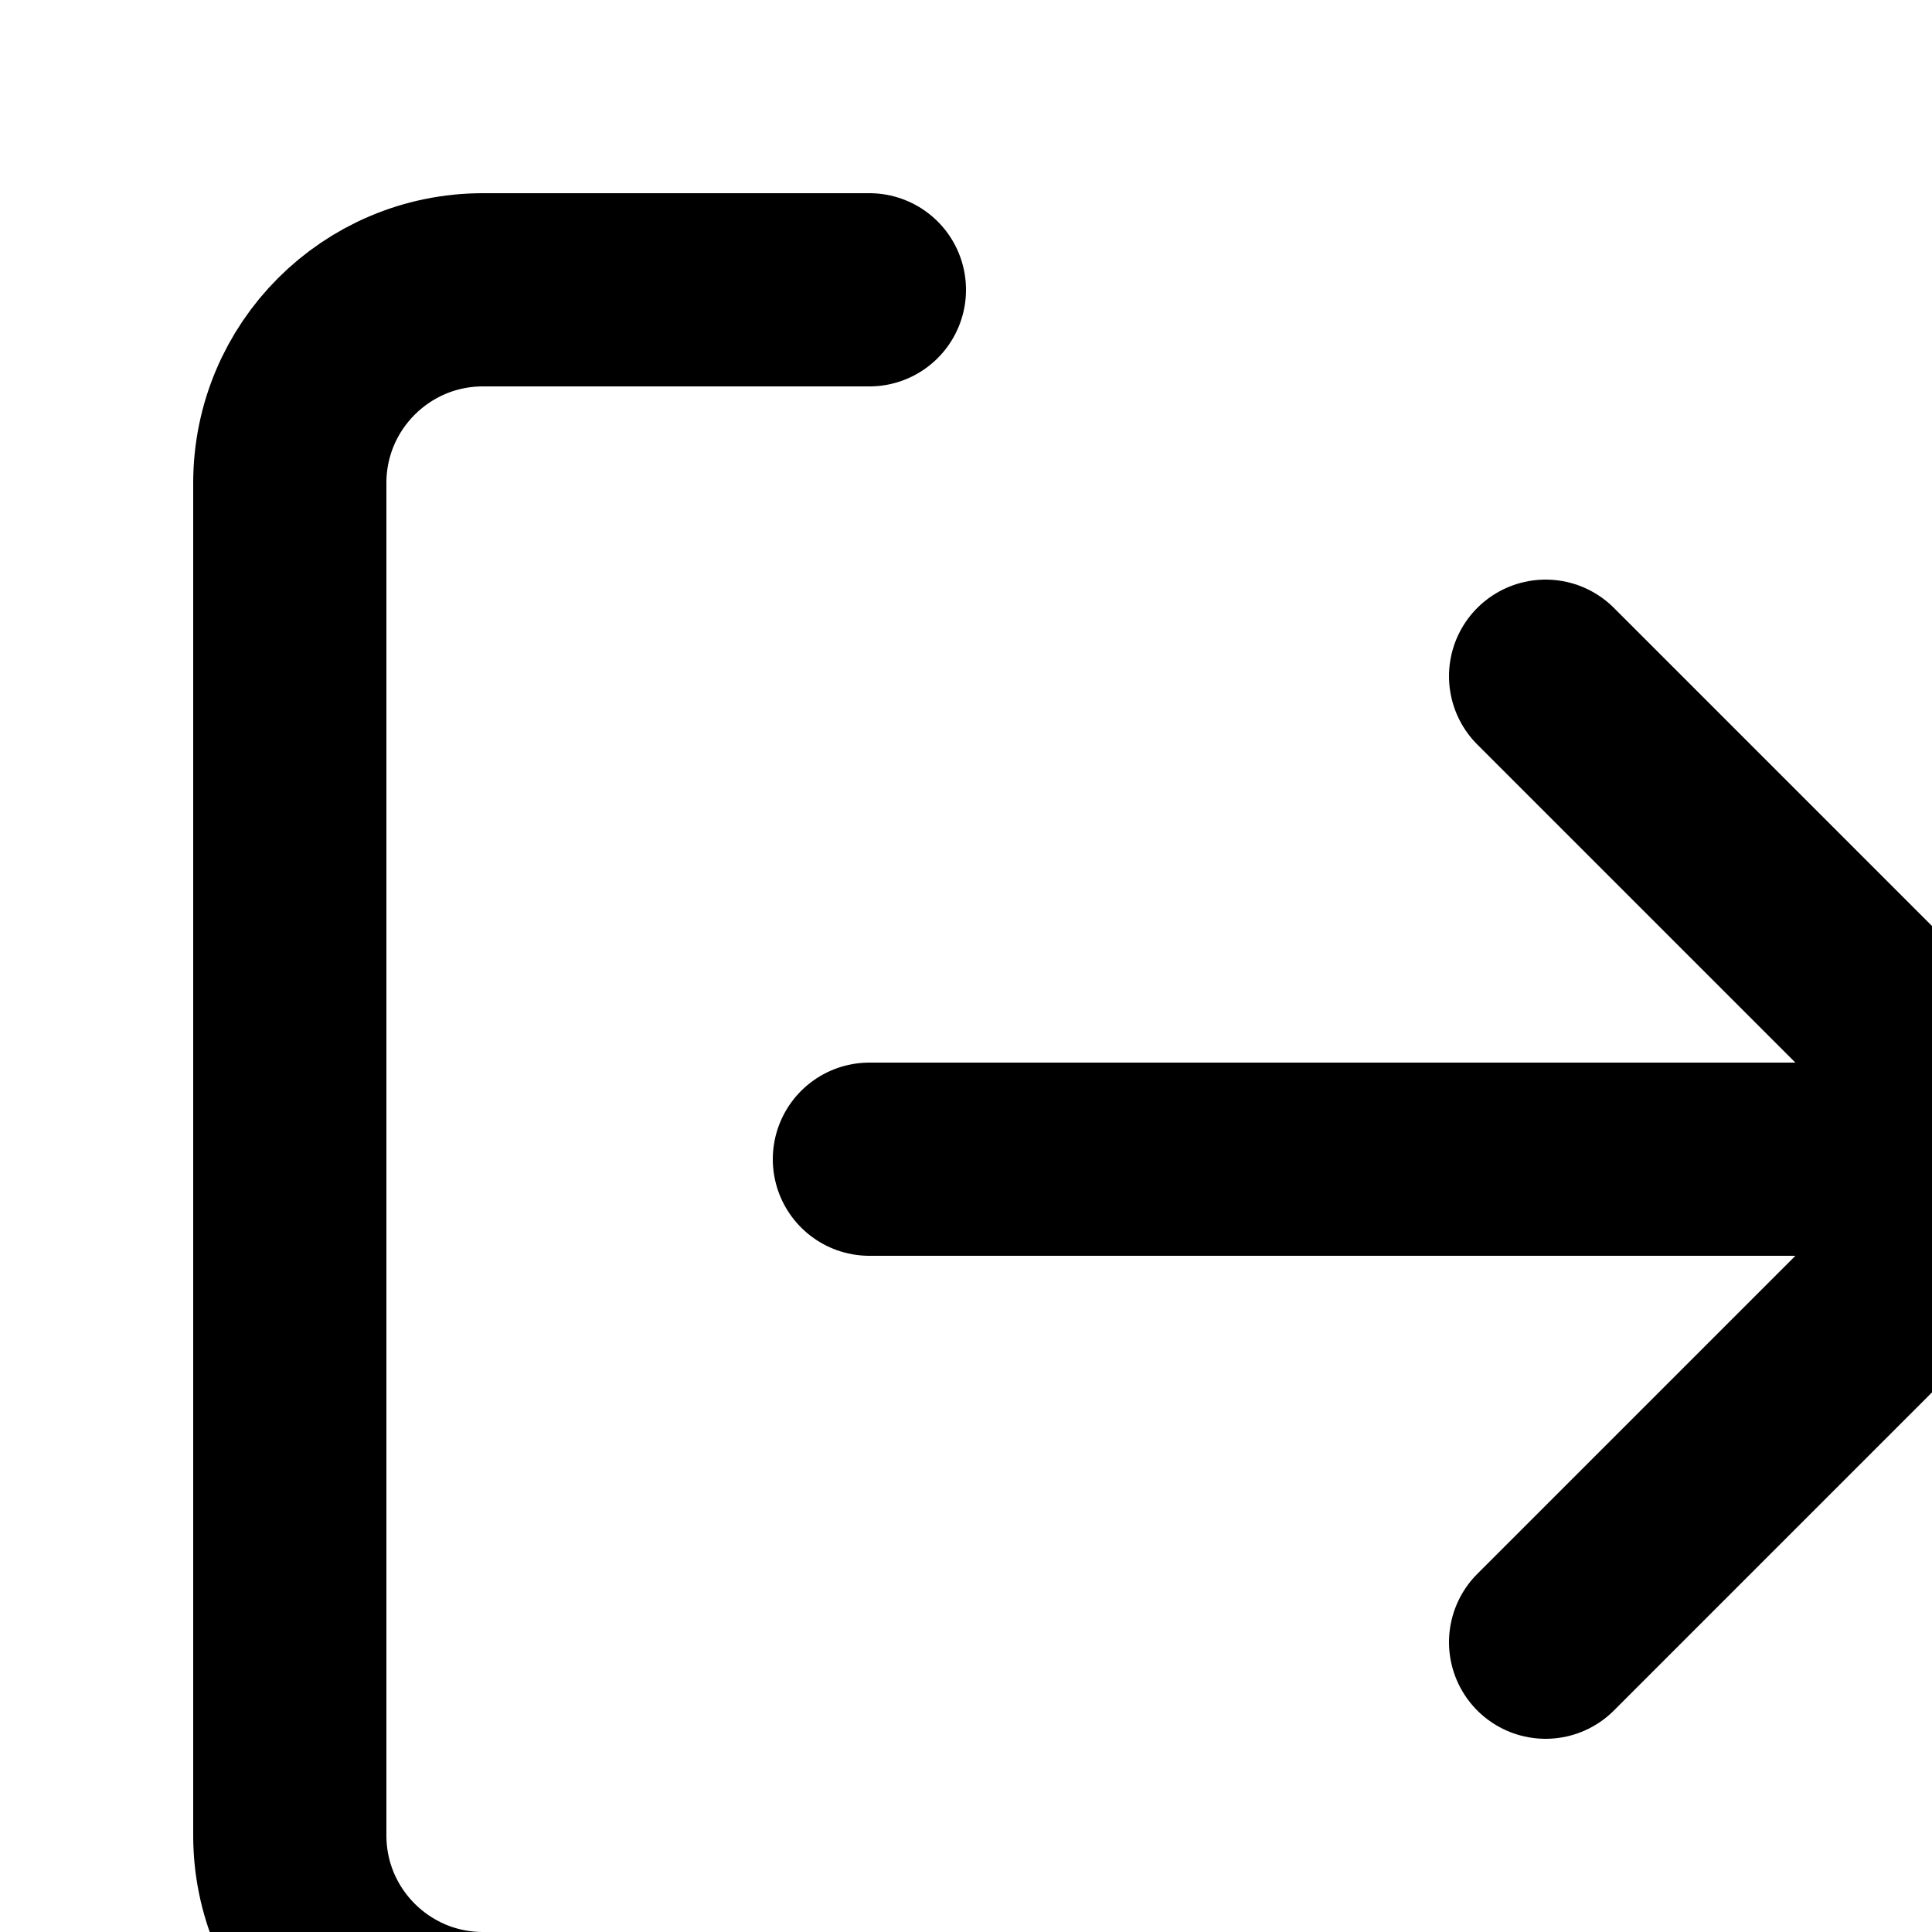
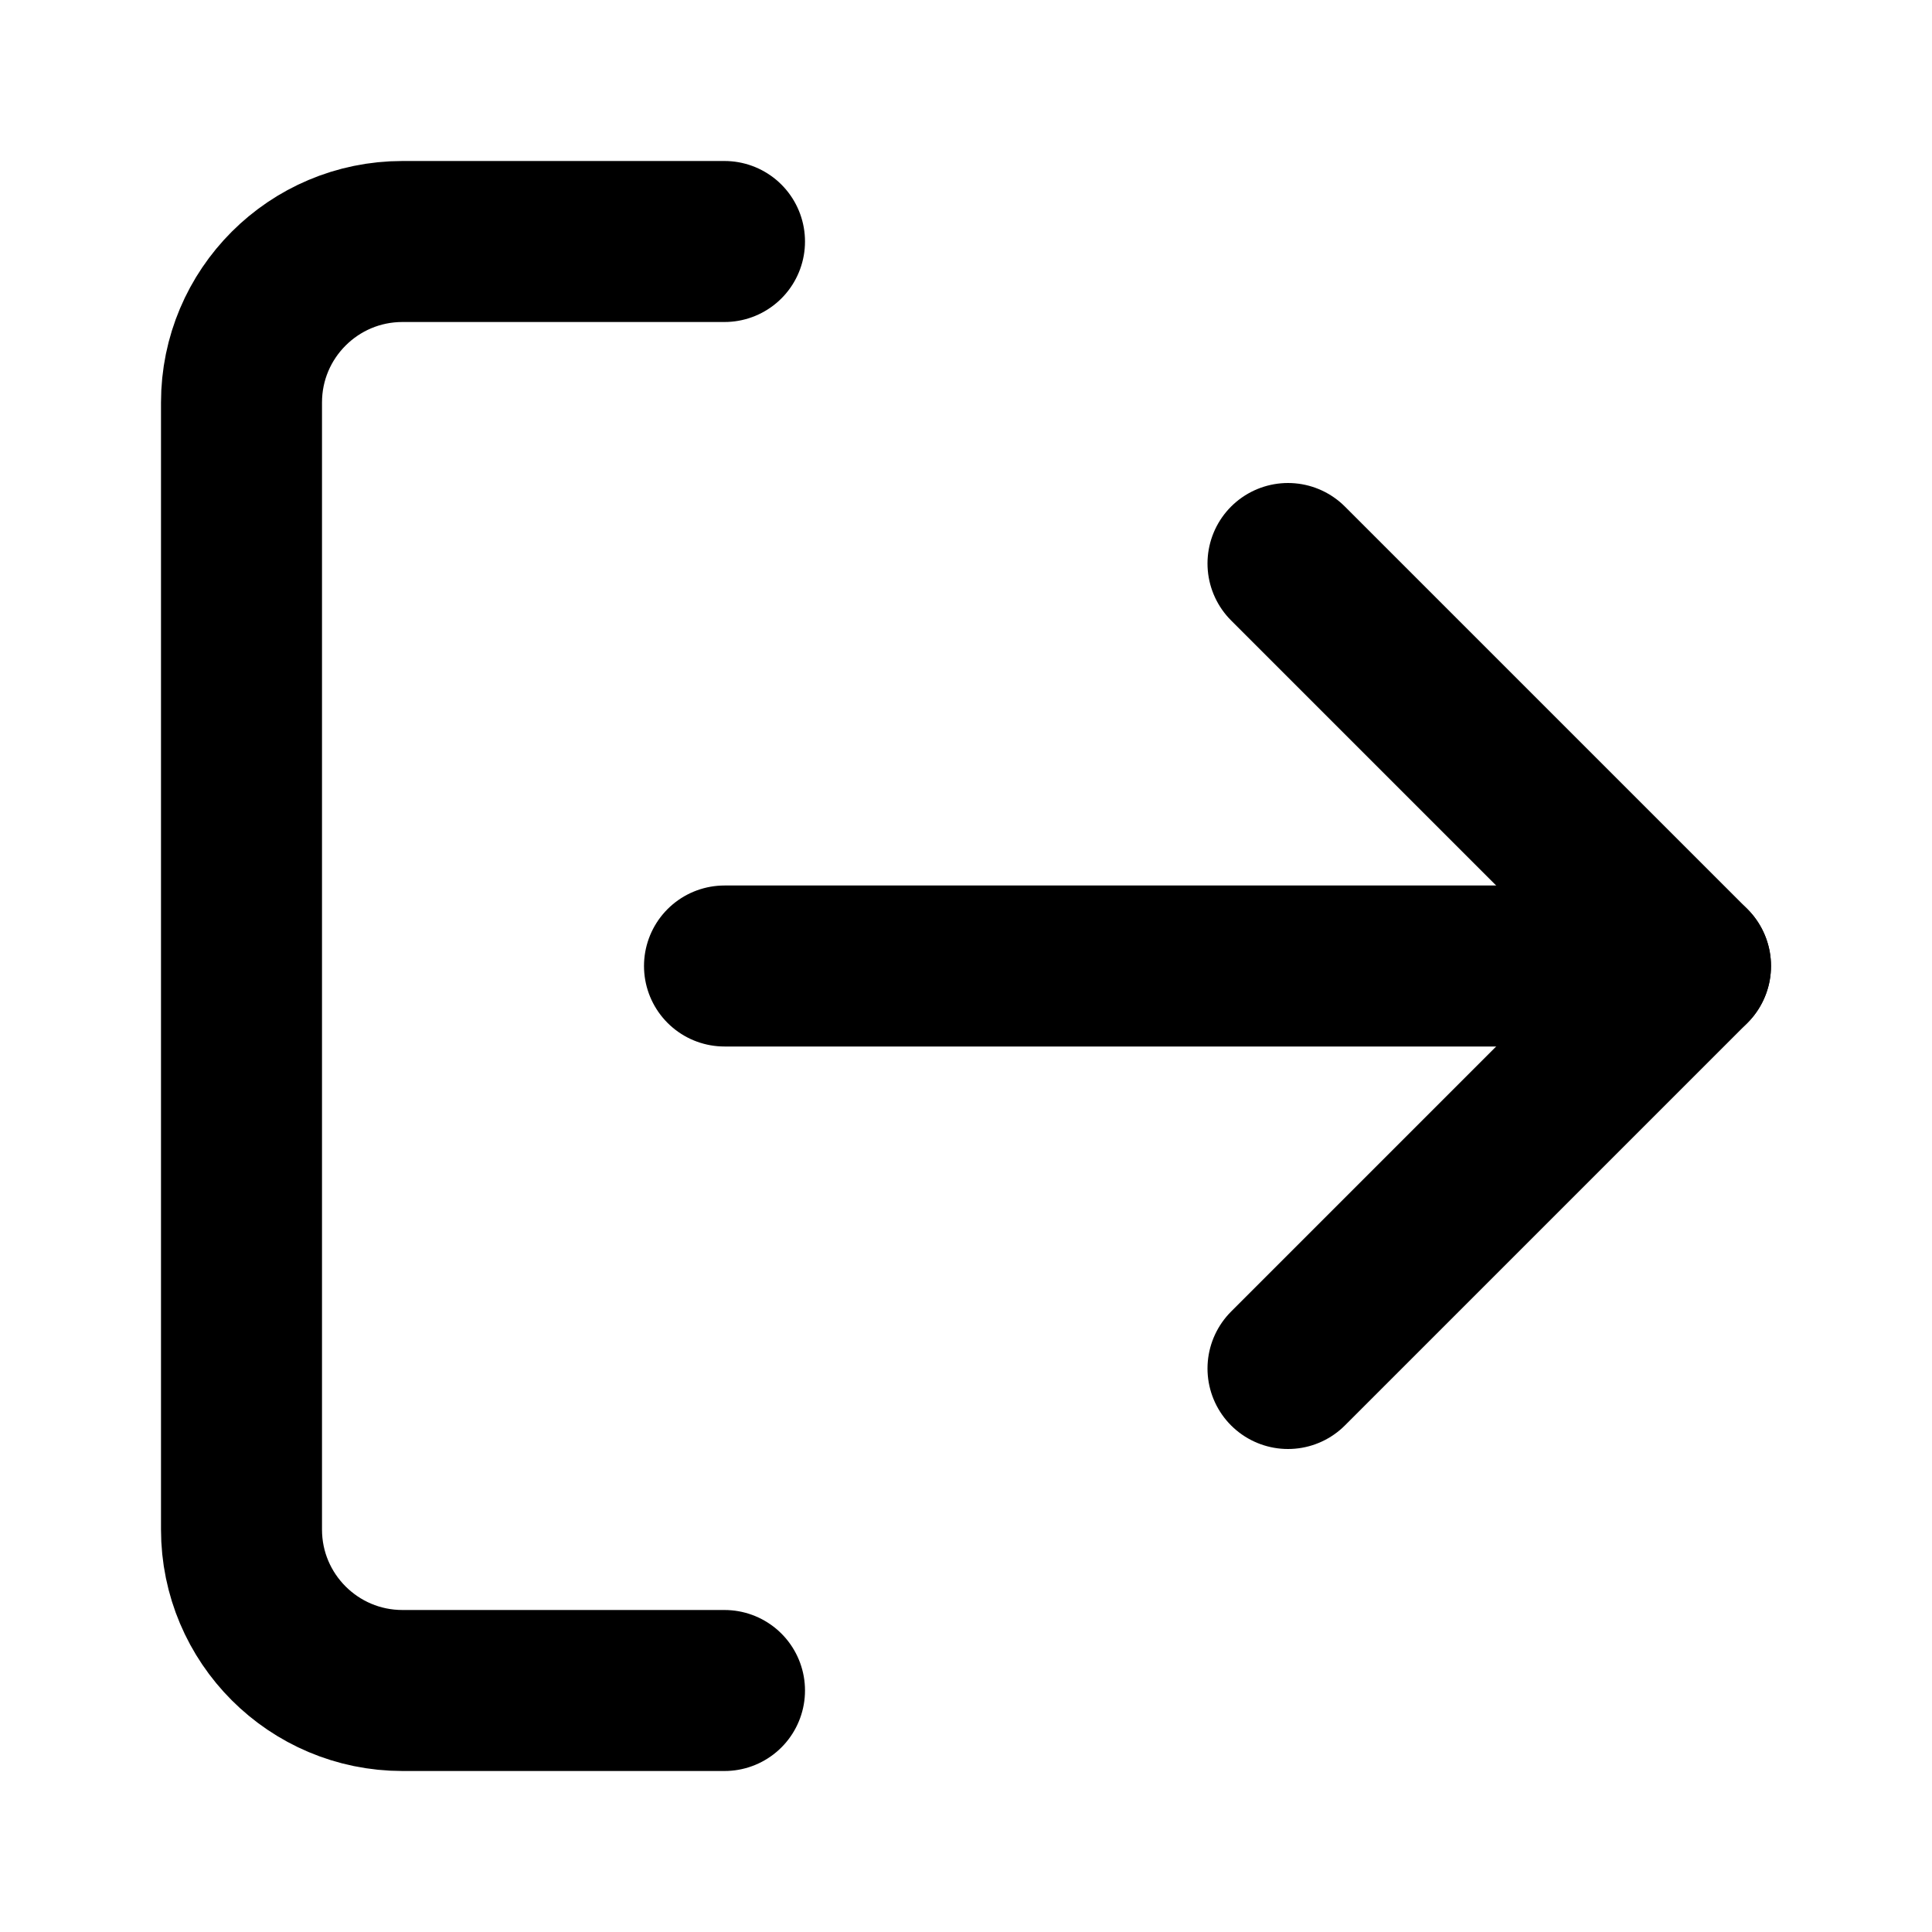
- <svg xmlns="http://www.w3.org/2000/svg" fill="none" stroke="currentColor" stroke-width="2" stroke-linecap="round" stroke-linejoin="round" class="feather feather-log-out">
+ <svg xmlns="http://www.w3.org/2000/svg" fill="none" stroke="currentColor" stroke-width="2" stroke-linecap="round" stroke-linejoin="round" viewBox="0 0 24 24">
  <path d="M9 21H5a2 2 0 0 1-2-2V5a2 2 0 0 1 2-2h4" />
  <polyline points="16 17 21 12 16 7" />
  <line x1="21" y1="12" x2="9" y2="12" />
</svg>
